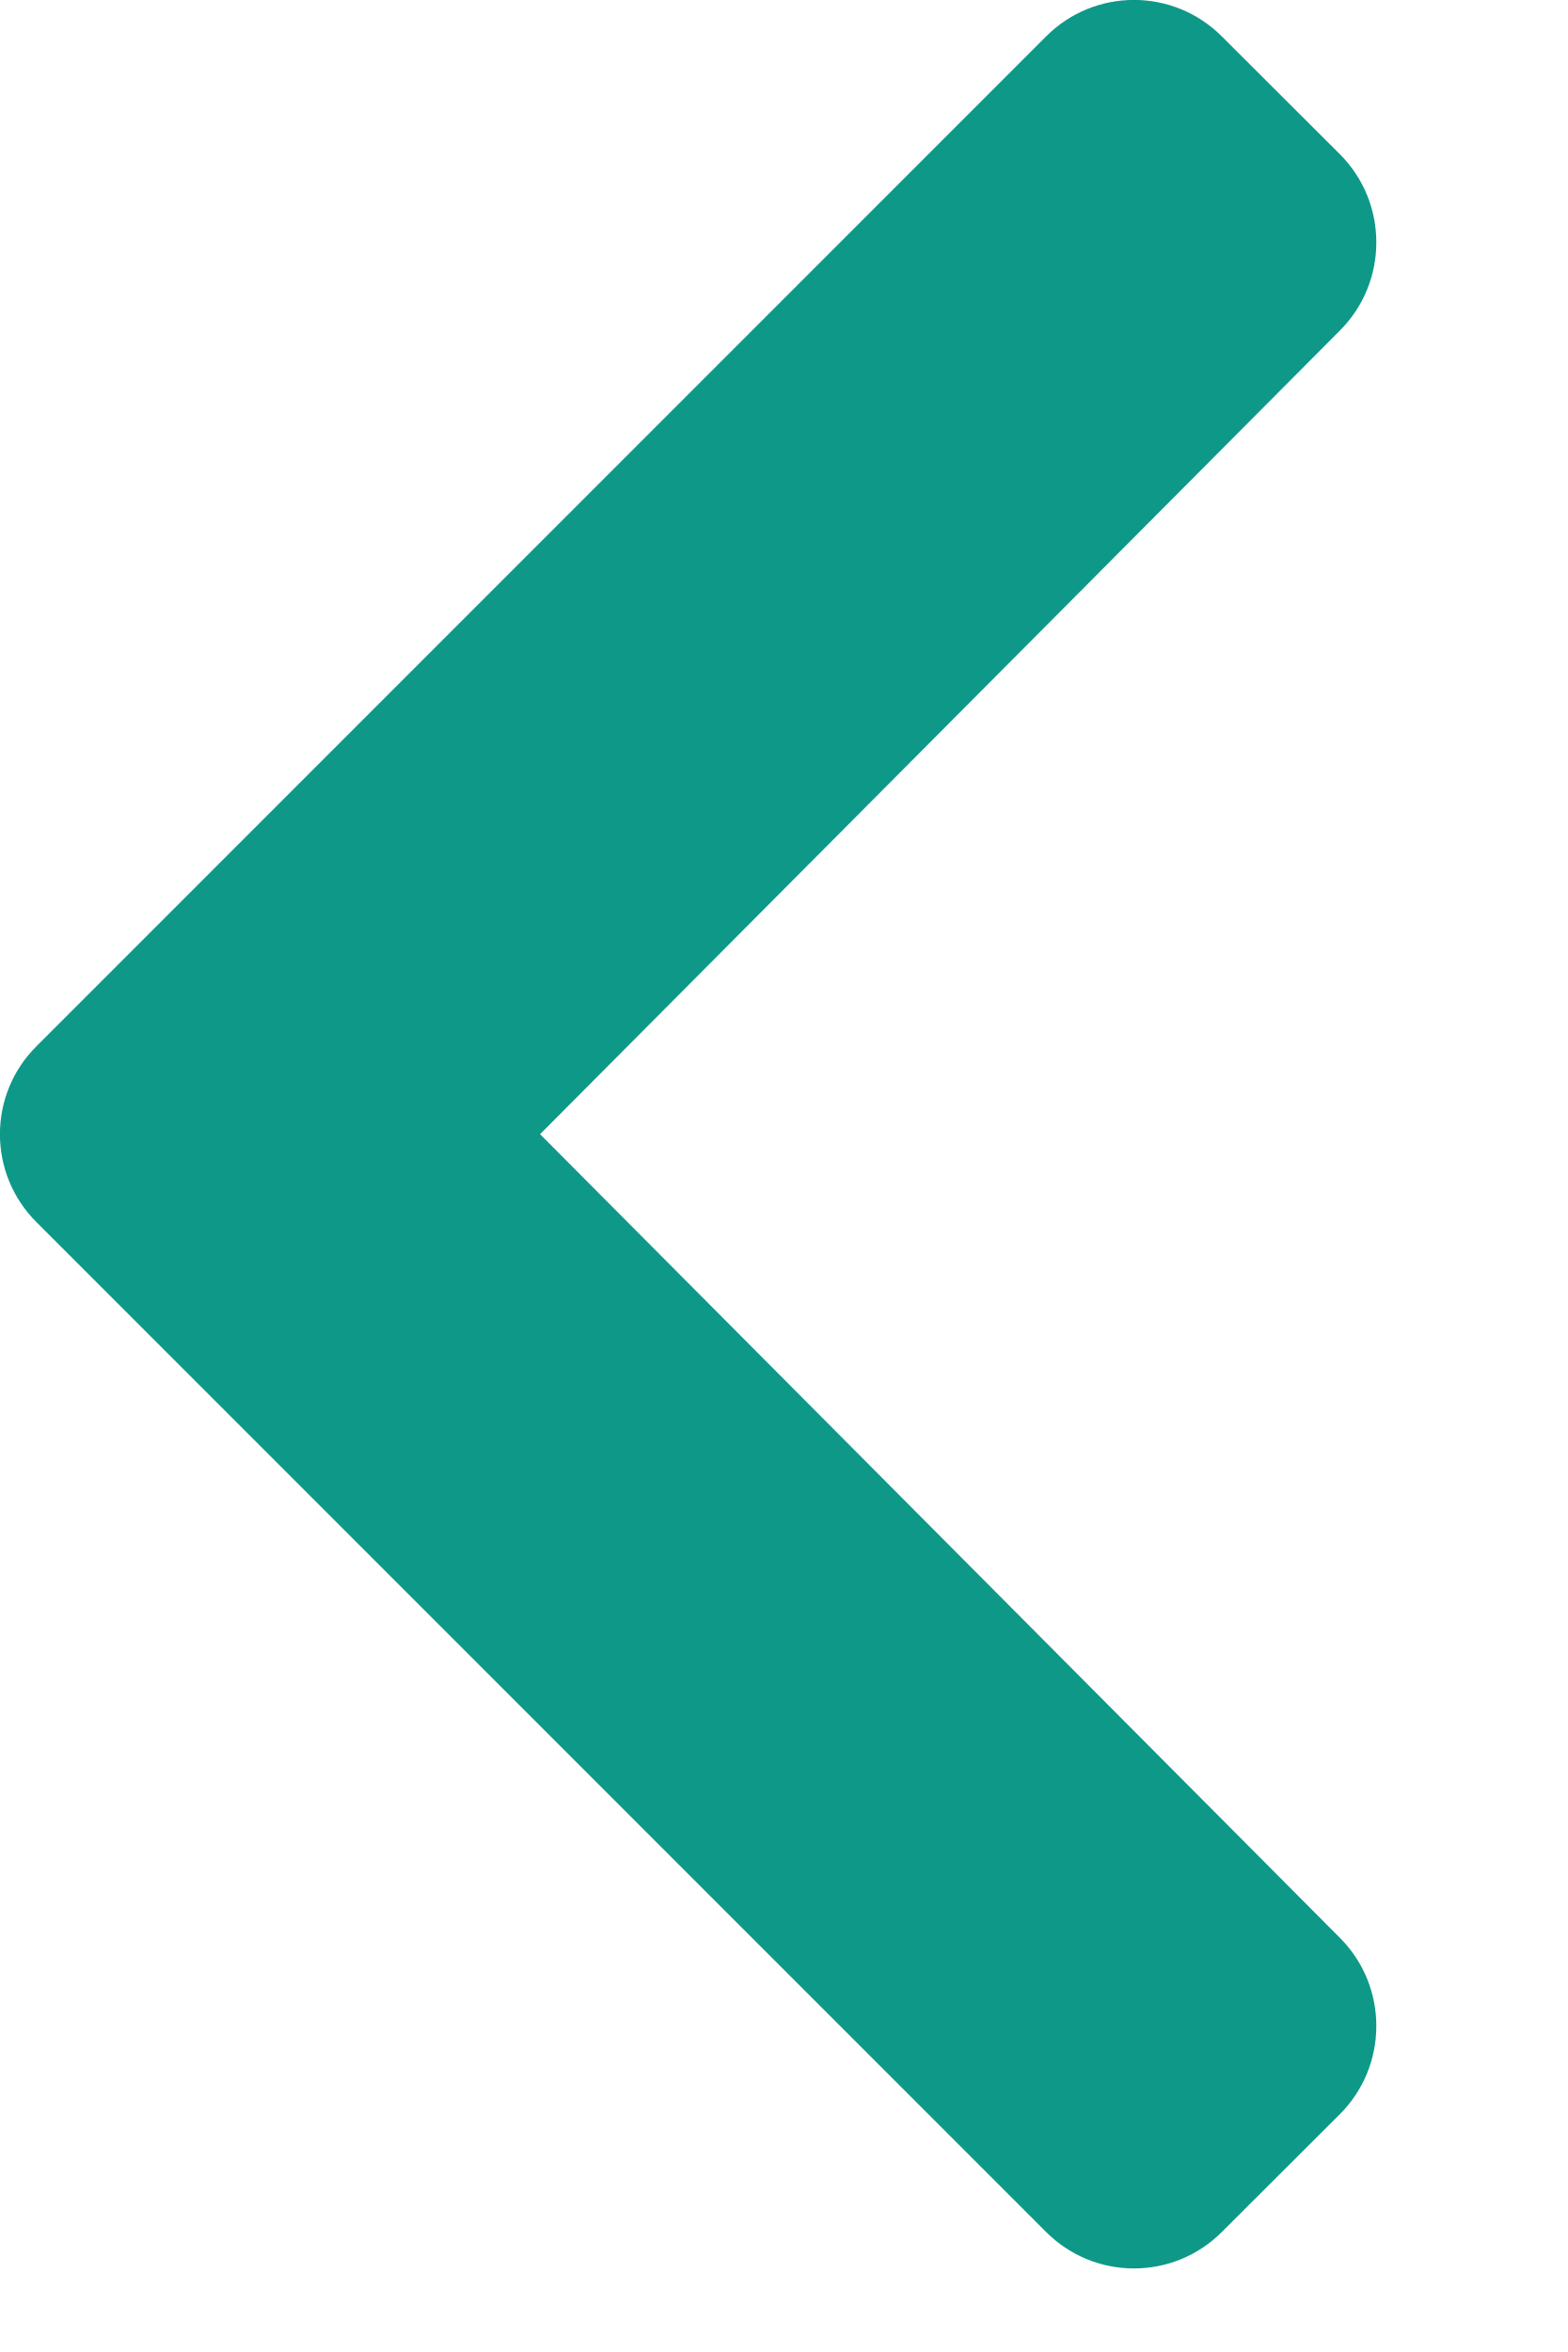
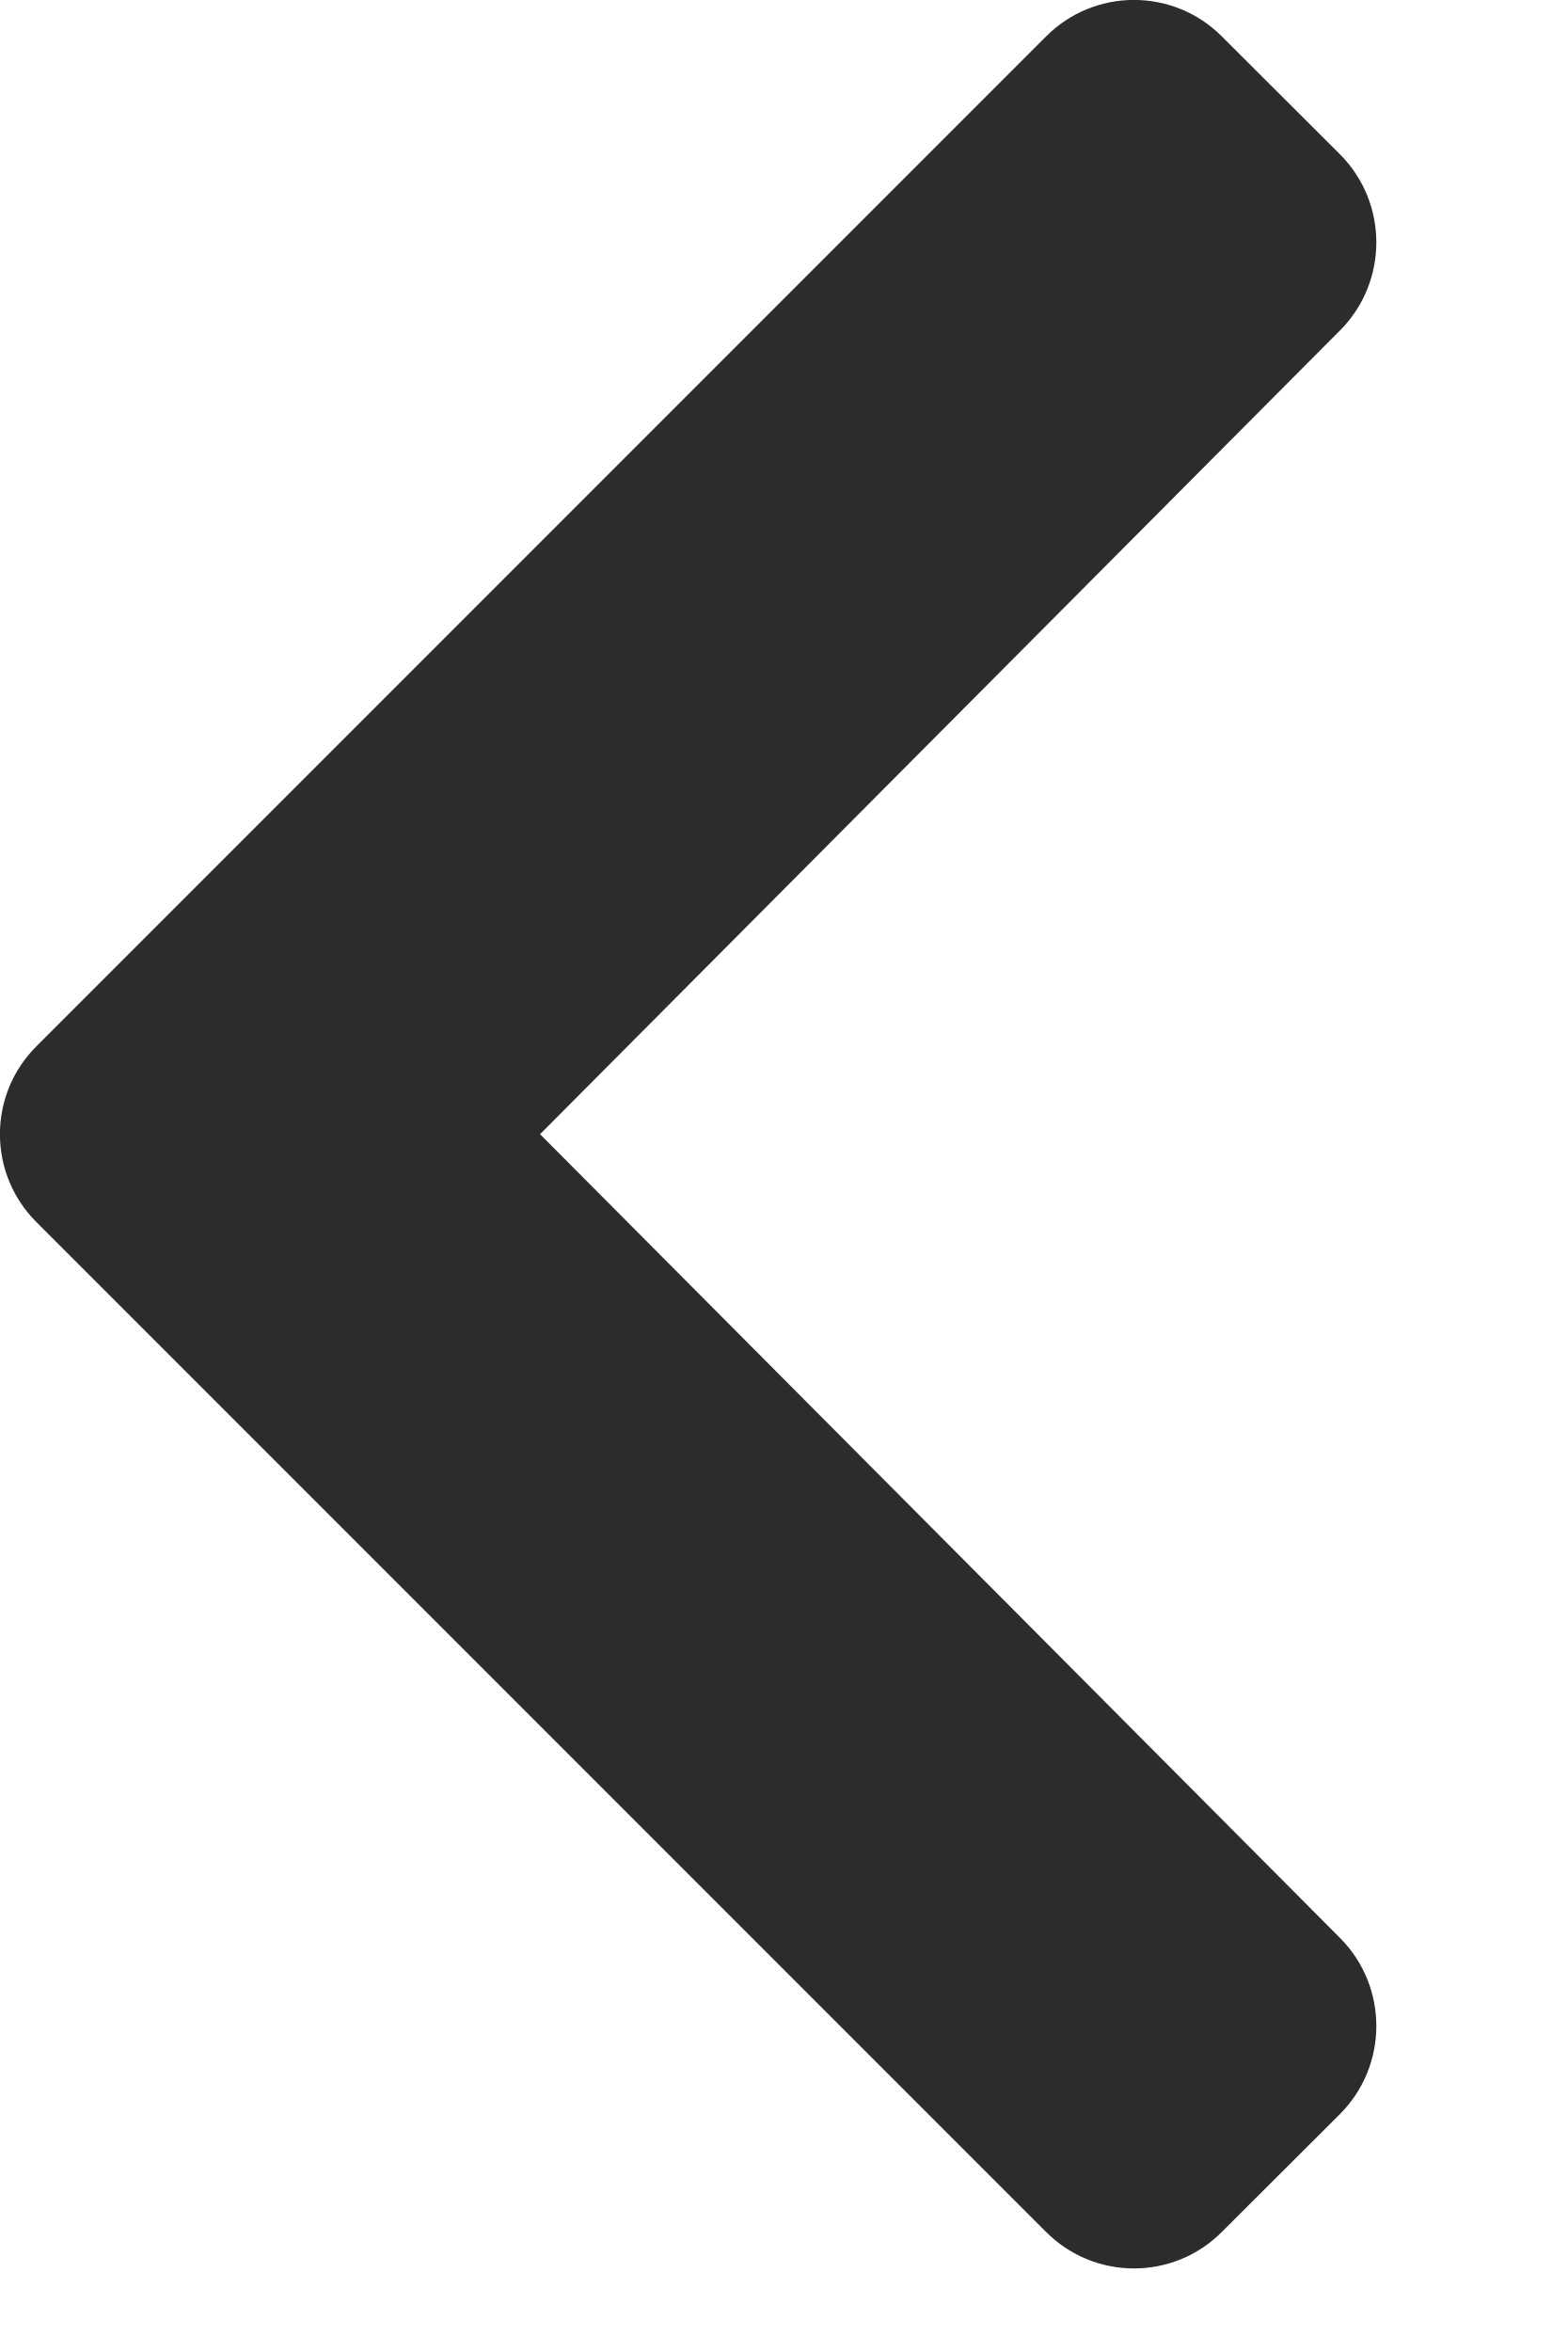
<svg xmlns="http://www.w3.org/2000/svg" width="6" height="9" viewBox="0 0 6 9" fill="none">
-   <path d="M0.14 4.003L4.003 0.14C4.189 -0.047 4.491 -0.047 4.677 0.14L5.128 0.59C5.314 0.776 5.314 1.078 5.129 1.264L2.067 4.34L5.129 7.416C5.314 7.602 5.314 7.904 5.128 8.09L4.677 8.54C4.491 8.727 4.189 8.727 4.003 8.54L0.14 4.677C-0.047 4.491 -0.047 4.189 0.14 4.003Z" fill="#0E9888" />
+   <path d="M0.14 4.003L4.003 0.14C4.189 -0.047 4.491 -0.047 4.677 0.14L5.128 0.59C5.314 0.776 5.314 1.078 5.129 1.264L2.067 4.34L5.129 7.416C5.314 7.602 5.314 7.904 5.128 8.09L4.677 8.54C4.491 8.727 4.189 8.727 4.003 8.54L0.14 4.677C-0.047 4.491 -0.047 4.189 0.14 4.003Z" fill="#2c2c2a" />
</svg>
